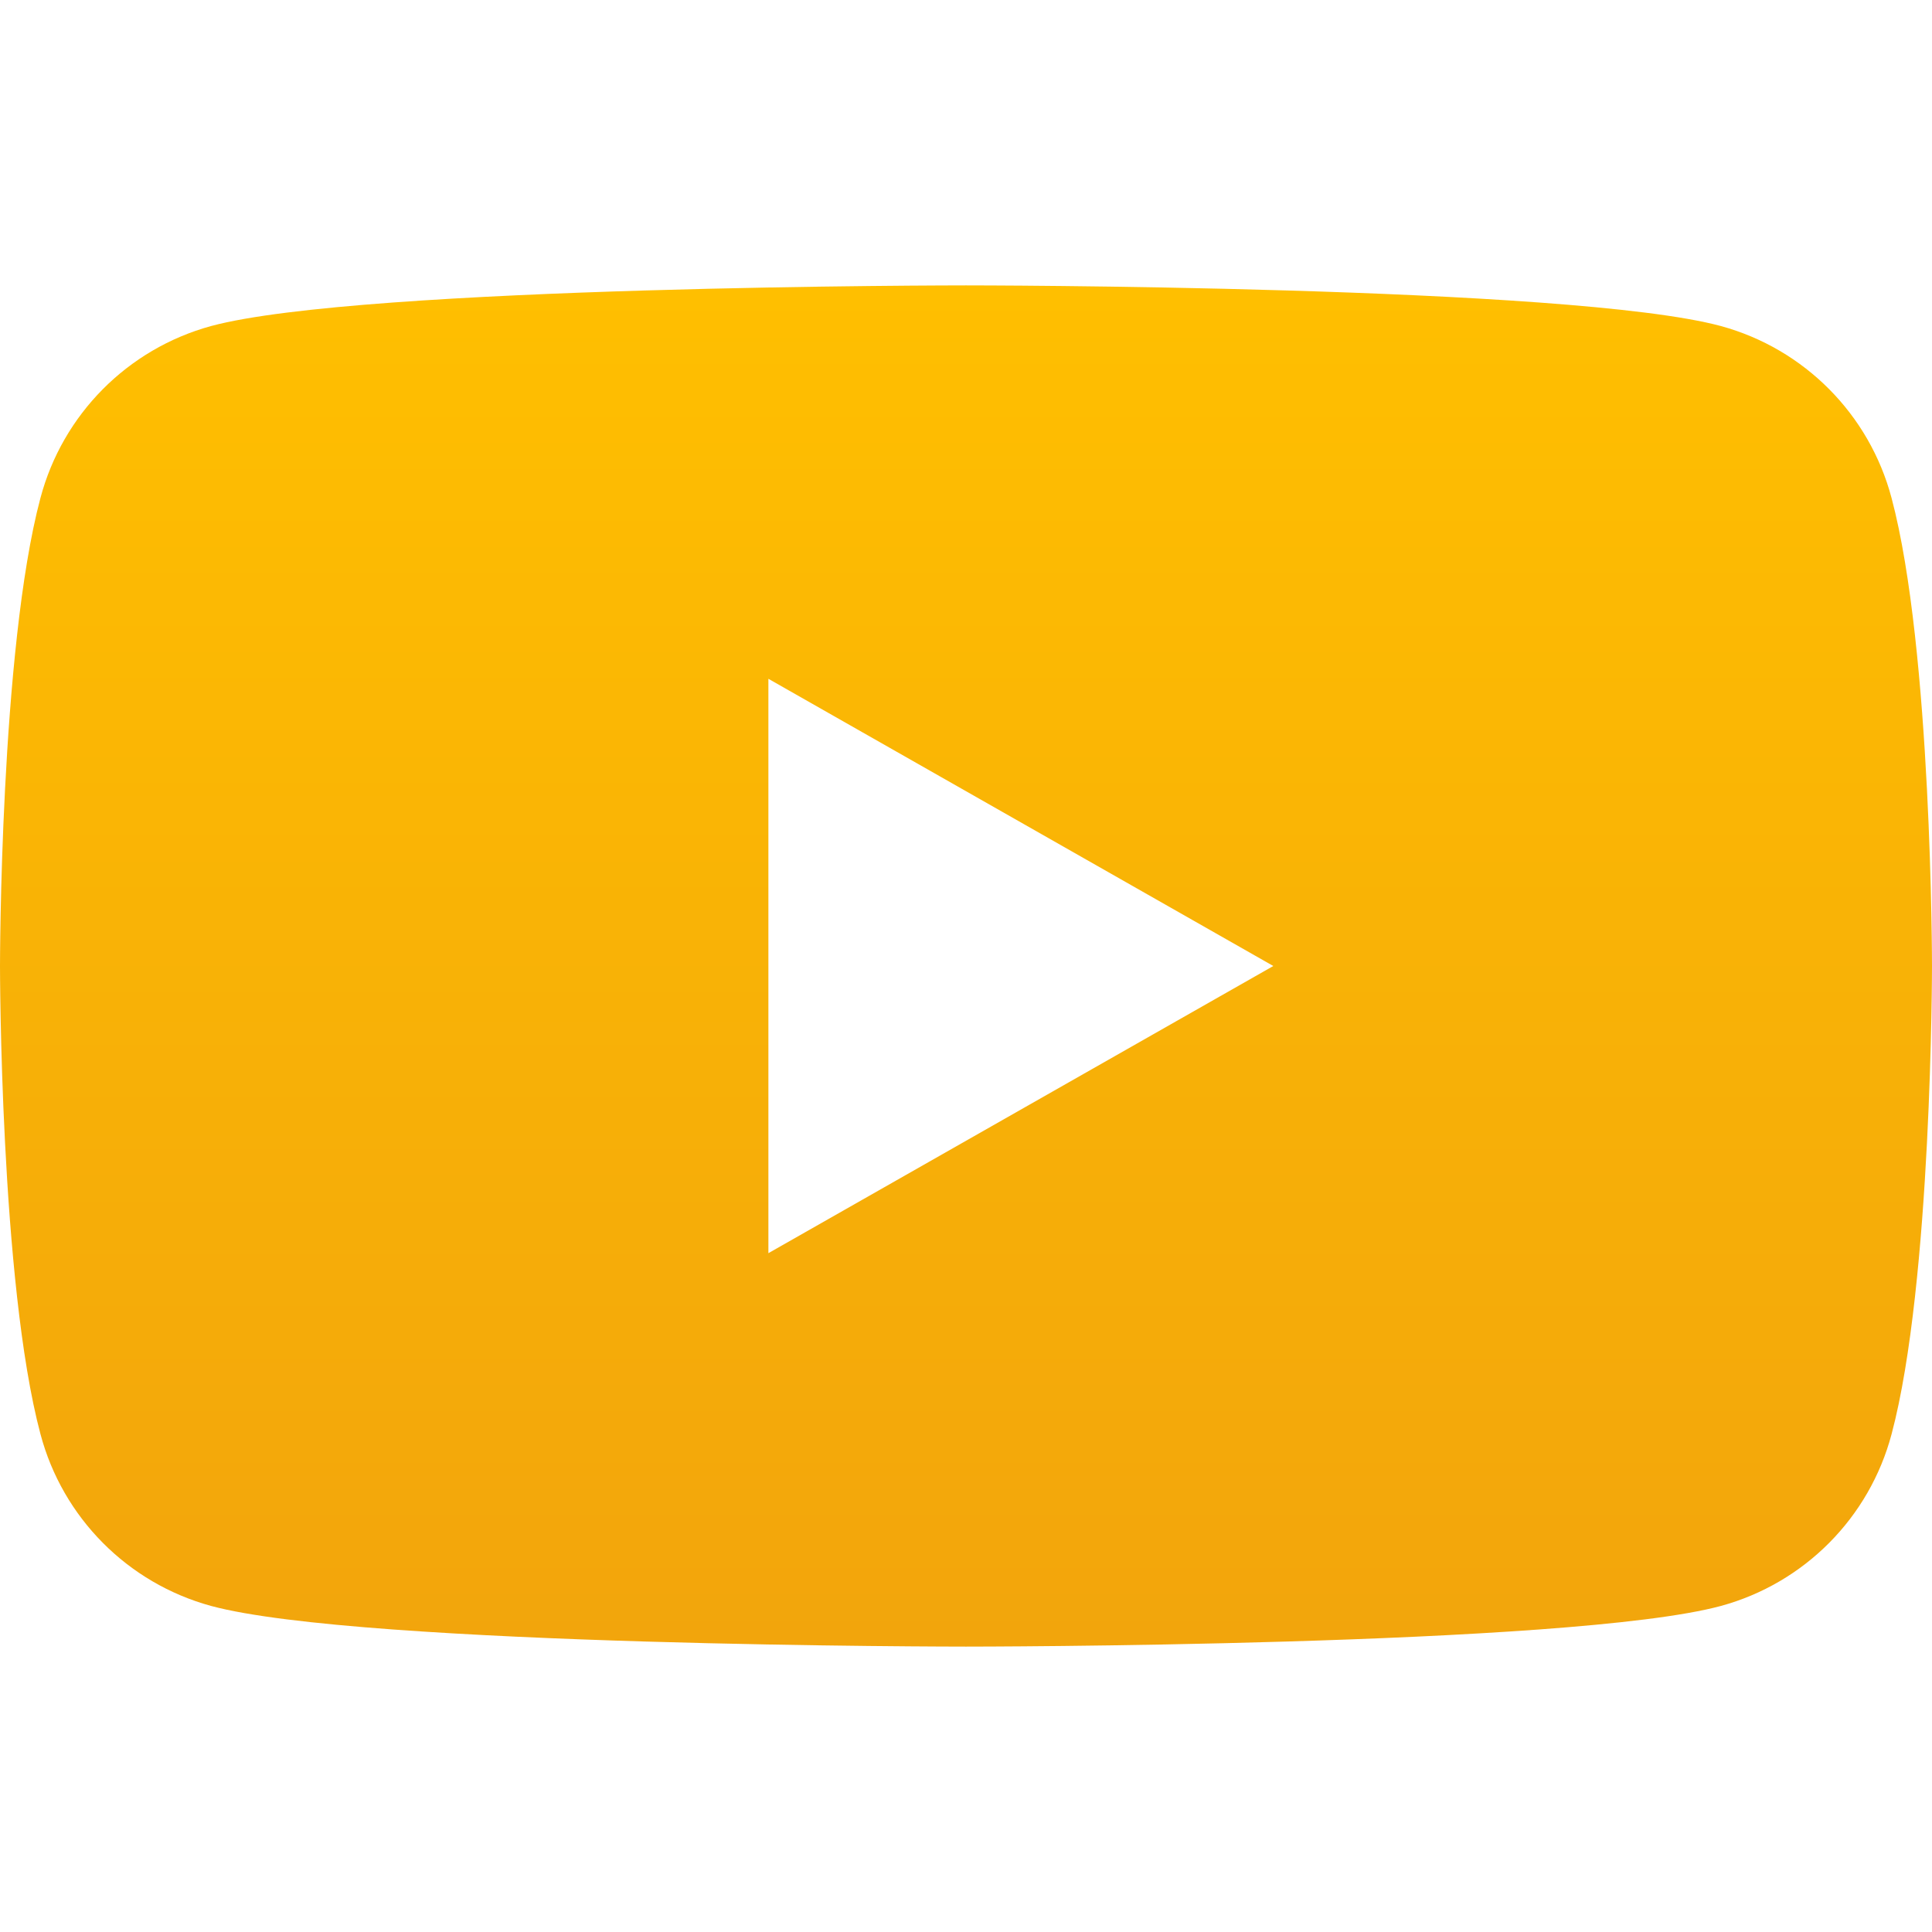
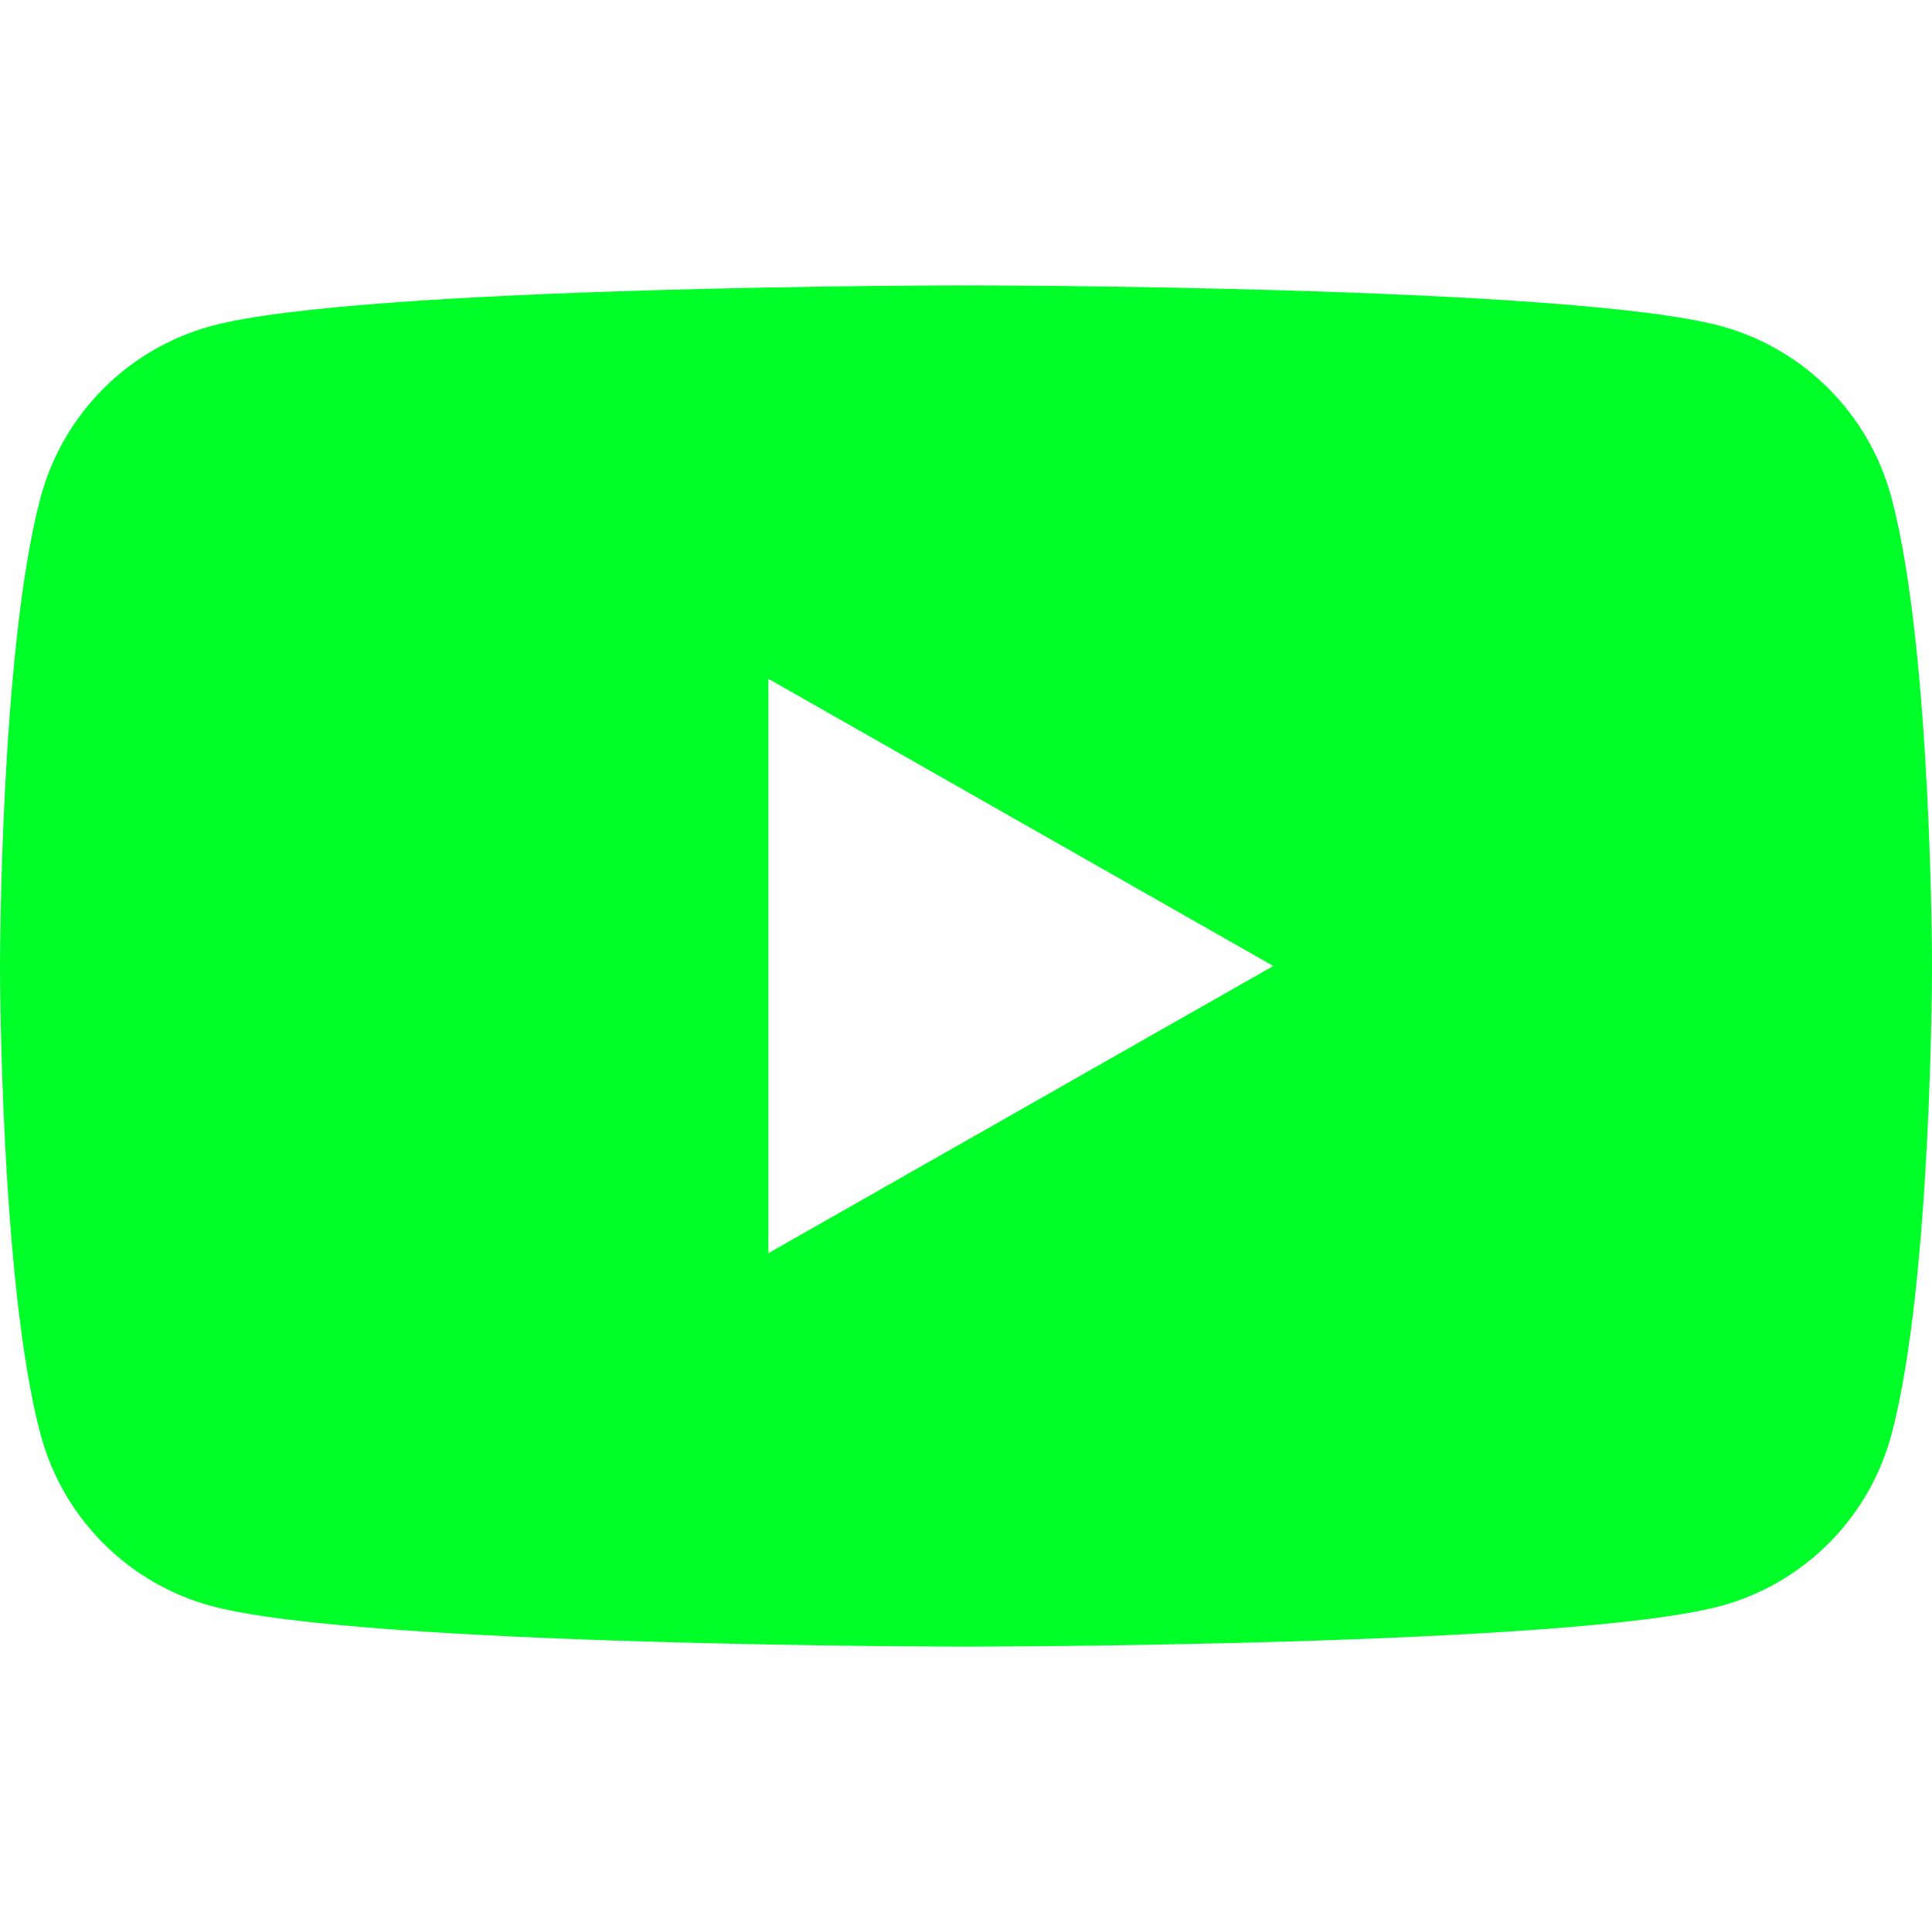
<svg xmlns="http://www.w3.org/2000/svg" width="32" height="32" fill="none">
  <path d="M31.33 8.248A4.021 4.021 0 0 0 28.502 5.4C26.007 4.727 16 4.727 16 4.727s-10.007 0-12.503.673A4.023 4.023 0 0 0 .67 8.248C0 10.76 0 16 0 16s0 5.24.67 7.752A4.02 4.02 0 0 0 3.498 26.6c2.494.673 12.501.673 12.501.673s10.007 0 12.503-.673a4.02 4.02 0 0 0 2.829-2.848C32 21.24 32 16 32 16s0-5.24-.67-7.752Zm-18.603 12.51v-9.515L21.09 16l-8.364 4.757Z" fill="url(#a)" />
  <defs>
    <linearGradient id="a" x1="16" y1="4.727" x2="16" y2="27.273" gradientUnits="userSpaceOnUse">
-       <stop stop-color="#FFBF00" />
-       <stop offset="1" stop-color="#F2A50C" />
+       <stop stop-color="#00ff29" />
+       <stop offset="1" stop-color="#00ff29" />
    </linearGradient>
  </defs>
</svg>
